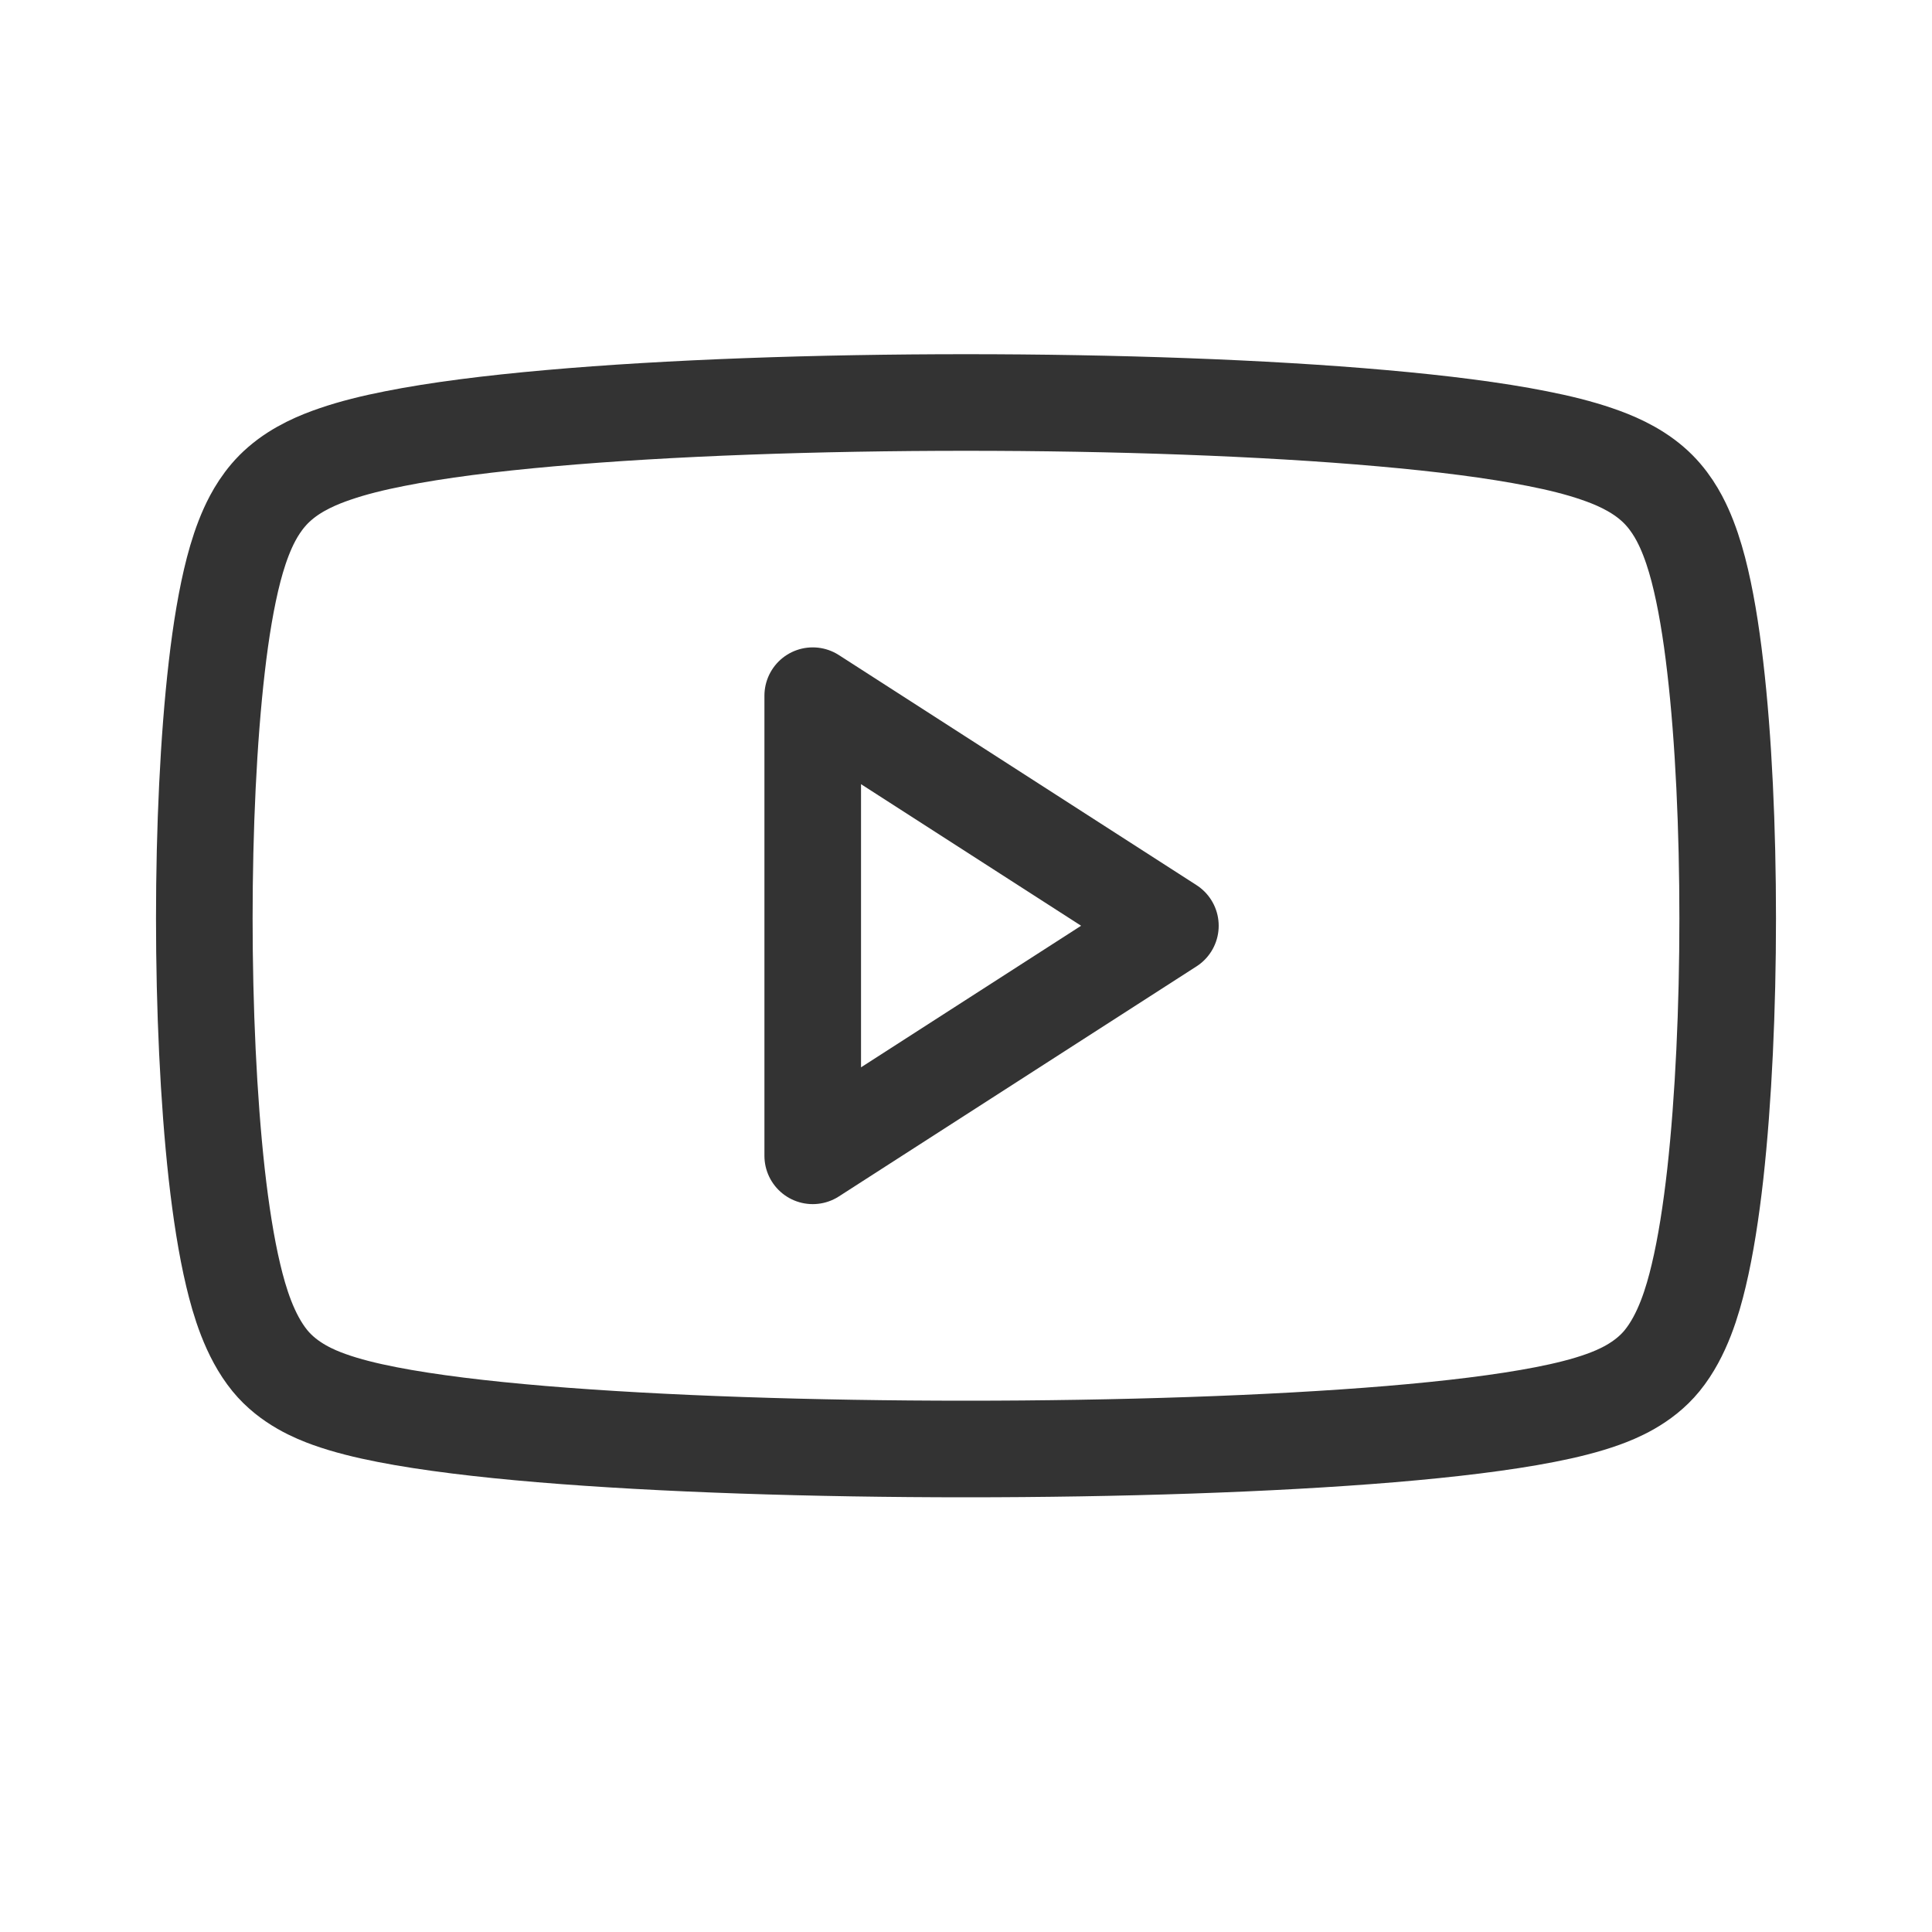
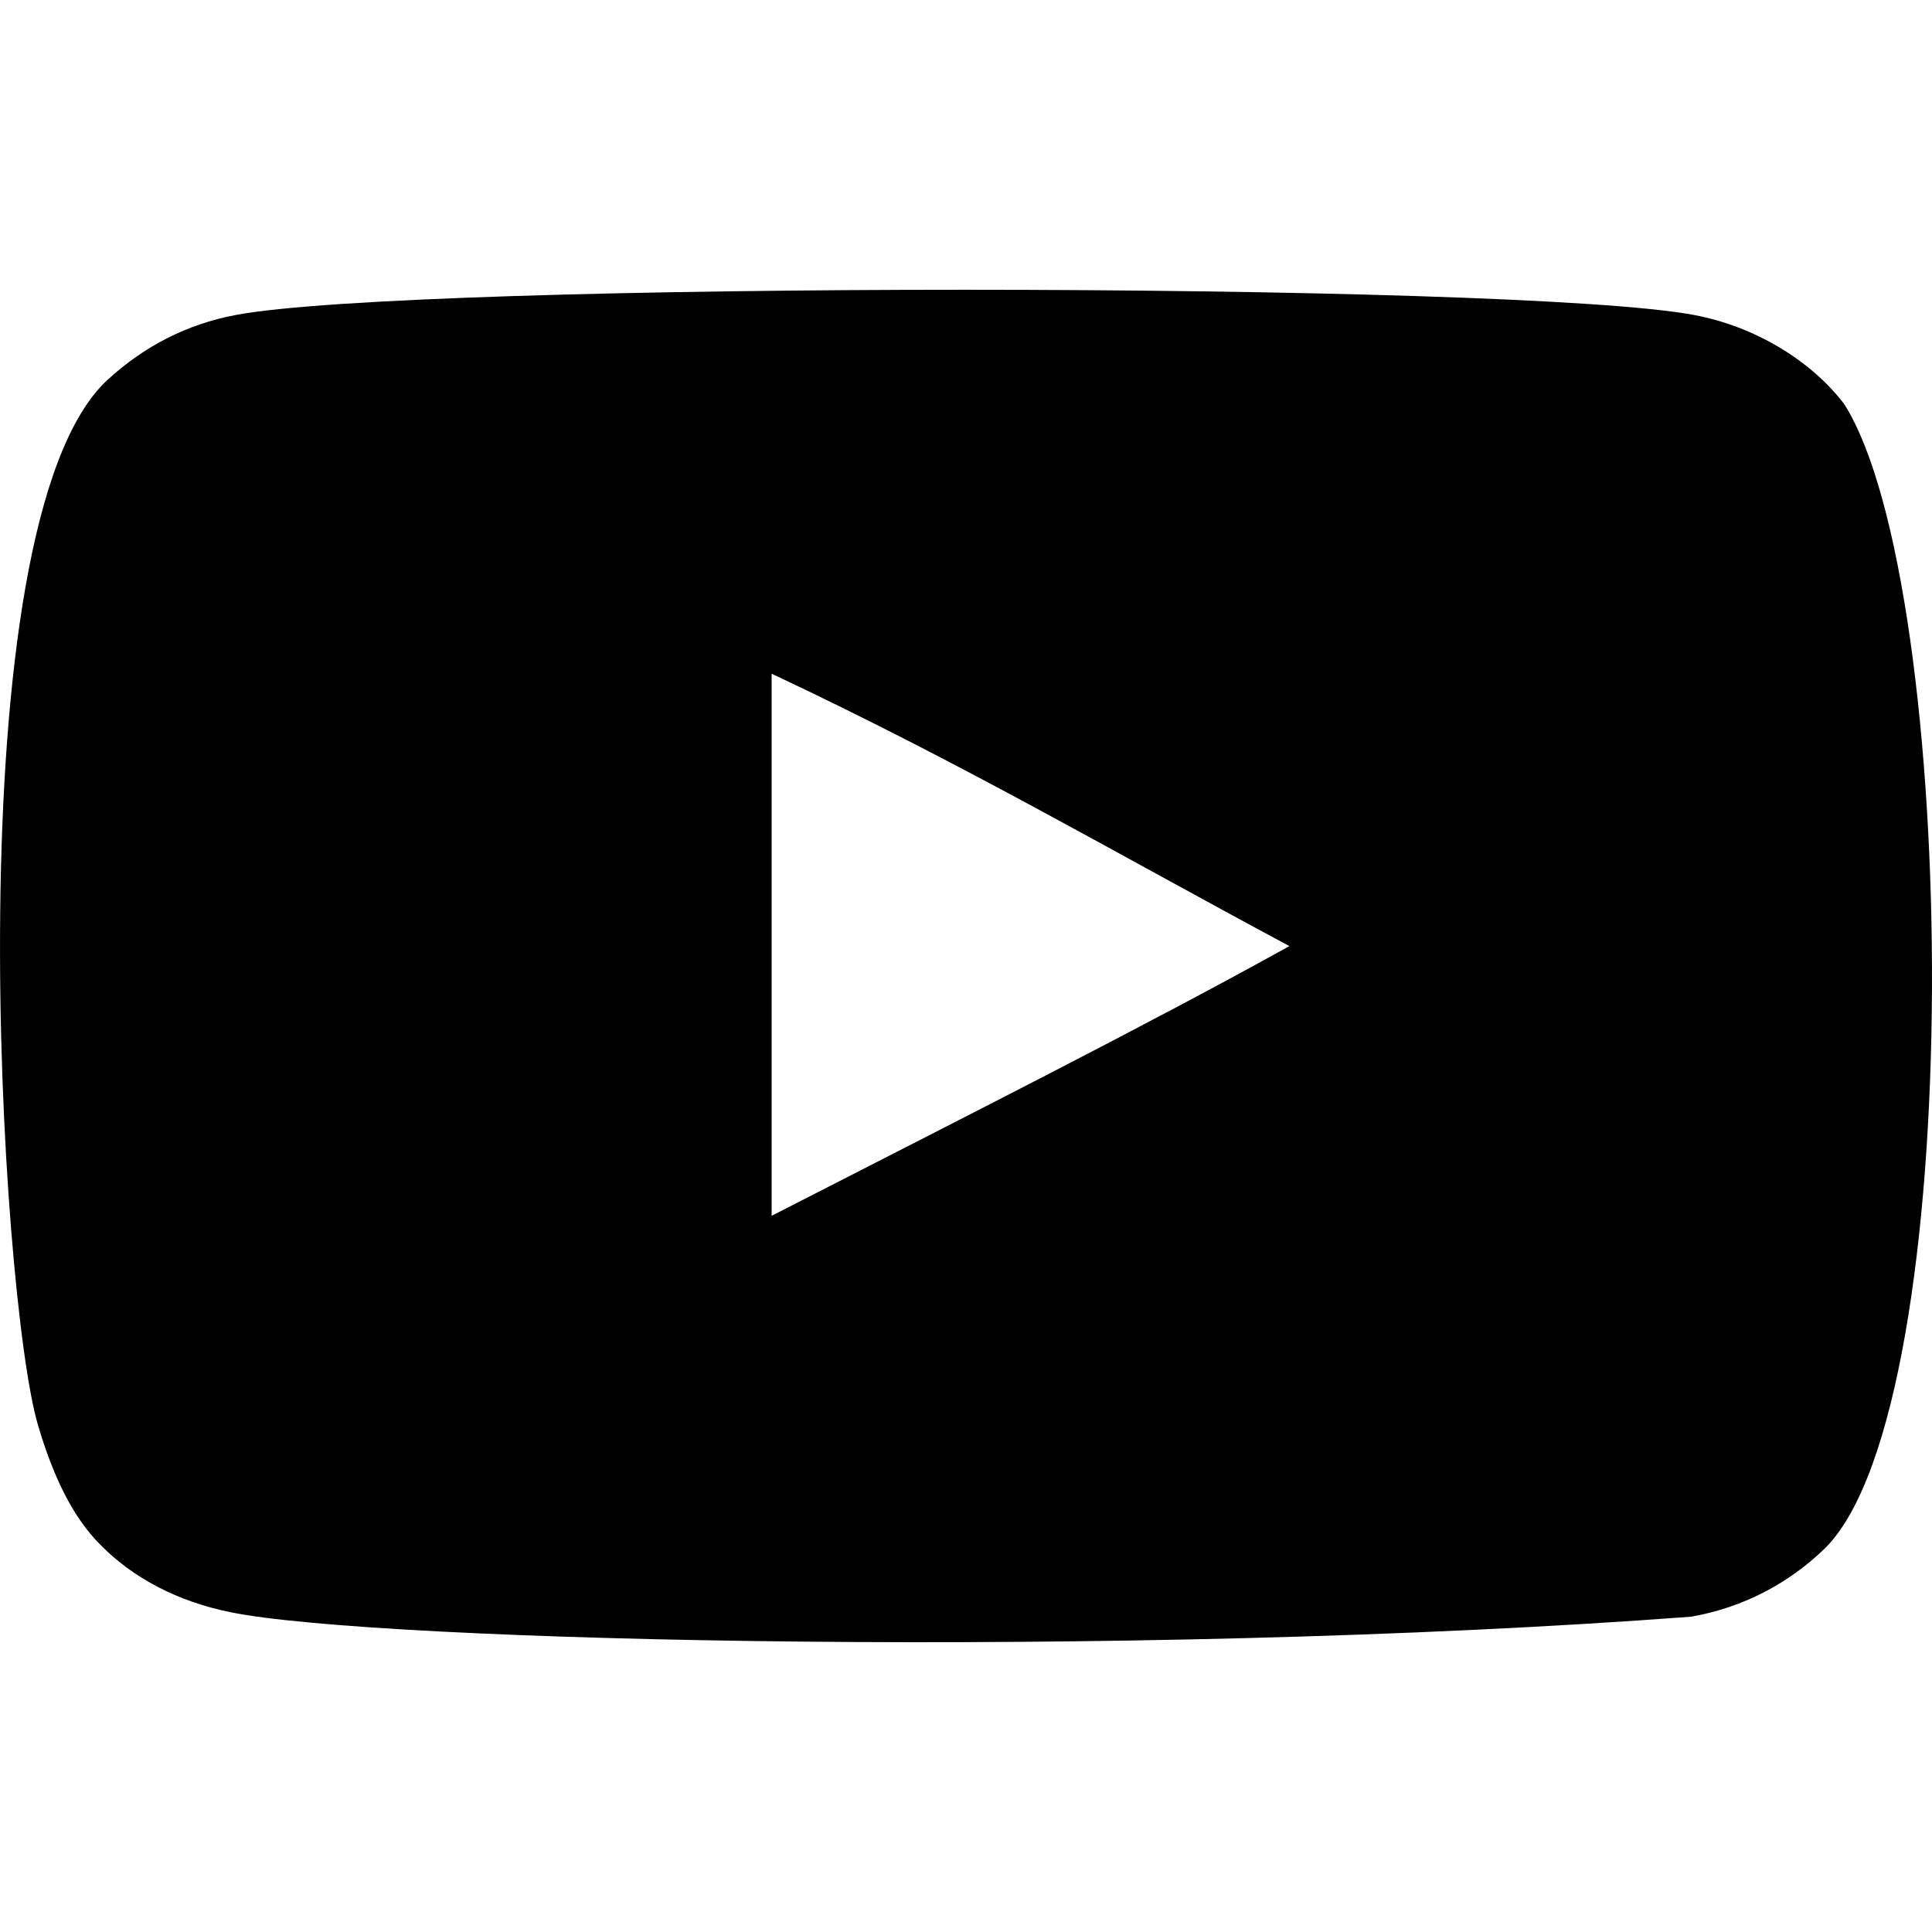
- <svg xmlns="http://www.w3.org/2000/svg" width="64px" height="64px" viewBox="0 0 24 24" fill="none">
-   <g id="SVGRepo_bgCarrier" stroke-width="0" />
-   <g id="SVGRepo_tracerCarrier" stroke-linecap="round" stroke-linejoin="round" />
-   <g id="SVGRepo_iconCarrier">
-     <path d="M20.524 6.007C20.302 5.815 20.033 5.706 19.836 5.639C19.616 5.563 19.364 5.501 19.099 5.449C18.568 5.343 17.904 5.26 17.168 5.195C15.69 5.064 13.839 5 12 5C10.161 5 8.31 5.064 6.832 5.195C6.096 5.26 5.432 5.343 4.901 5.449C4.636 5.501 4.384 5.563 4.164 5.639C3.967 5.706 3.697 5.815 3.476 6.007C3.265 6.188 3.146 6.412 3.079 6.56C3.005 6.724 2.948 6.902 2.903 7.074C2.813 7.42 2.744 7.839 2.693 8.284C2.589 9.182 2.538 10.299 2.538 11.409C2.538 12.52 2.589 13.653 2.692 14.584C2.744 15.047 2.811 15.481 2.898 15.845C2.973 16.16 3.098 16.59 3.352 16.902C3.588 17.192 3.922 17.324 4.088 17.384C4.302 17.461 4.55 17.522 4.807 17.572C5.323 17.673 5.986 17.753 6.727 17.815C8.214 17.939 10.113 18 12 18C13.886 18 15.786 17.939 17.273 17.815C18.014 17.753 18.677 17.673 19.193 17.572C19.45 17.522 19.698 17.461 19.912 17.384C20.078 17.324 20.412 17.192 20.648 16.902C20.902 16.59 21.027 16.16 21.102 15.845C21.189 15.481 21.256 15.047 21.308 14.584C21.411 13.653 21.462 12.52 21.462 11.409C21.462 10.299 21.412 9.182 21.307 8.284C21.256 7.839 21.187 7.42 21.097 7.074C21.052 6.902 20.995 6.724 20.921 6.56C20.854 6.412 20.735 6.188 20.524 6.007Z" stroke="#333333" stroke-width="1.2" stroke-linecap="round" stroke-linejoin="round" />
-     <path d="M14.539 11.5L10.096 14.358L10.096 8.642L14.539 11.5Z" stroke="#333333" stroke-width="1.2" stroke-linecap="round" stroke-linejoin="round" />
+ <svg xmlns="http://www.w3.org/2000/svg" width="800px" height="800px" viewBox="0 -3 20 20" version="1.1">
+   <defs>
+ 
+ </defs>
+   <g id="Page-1" stroke="none" stroke-width="1" fill="none" fill-rule="evenodd">
+     <g id="Dribbble-Light-Preview" transform="translate(-300, -7442)" fill="#000000">
+       <g id="icons" transform="translate(56, 160)">
+         <path d="M251.988,7291.586 L251.988,7285.974 C253.981,7286.912 255.524,7287.817 257.348,7288.794 C255.843,7289.628 253.981,7290.565 251.988,7291.586 M263.091,7283.183 C262.747,7282.73 262.162,7282.378 261.538,7282.261 C259.705,7281.913 248.271,7281.912 246.439,7282.261 C245.939,7282.355 245.494,7282.582 245.111,7282.934 C243.5,7284.429 244.005,7292.452 244.393,7293.751 C244.557,7294.313 244.768,7294.719 245.034,7294.986 C245.376,7295.338 245.845,7295.58 246.384,7295.689 C247.893,7296.001 255.668,7296.175 261.506,7295.736 C262.044,7295.642 262.52,7295.391 262.896,7295.024 C264.386,7293.535 264.284,7285.062 263.091,7283.183" id="youtube-[#168]">
+ 
+ </path>
+       </g>
+     </g>
  </g>
</svg>
